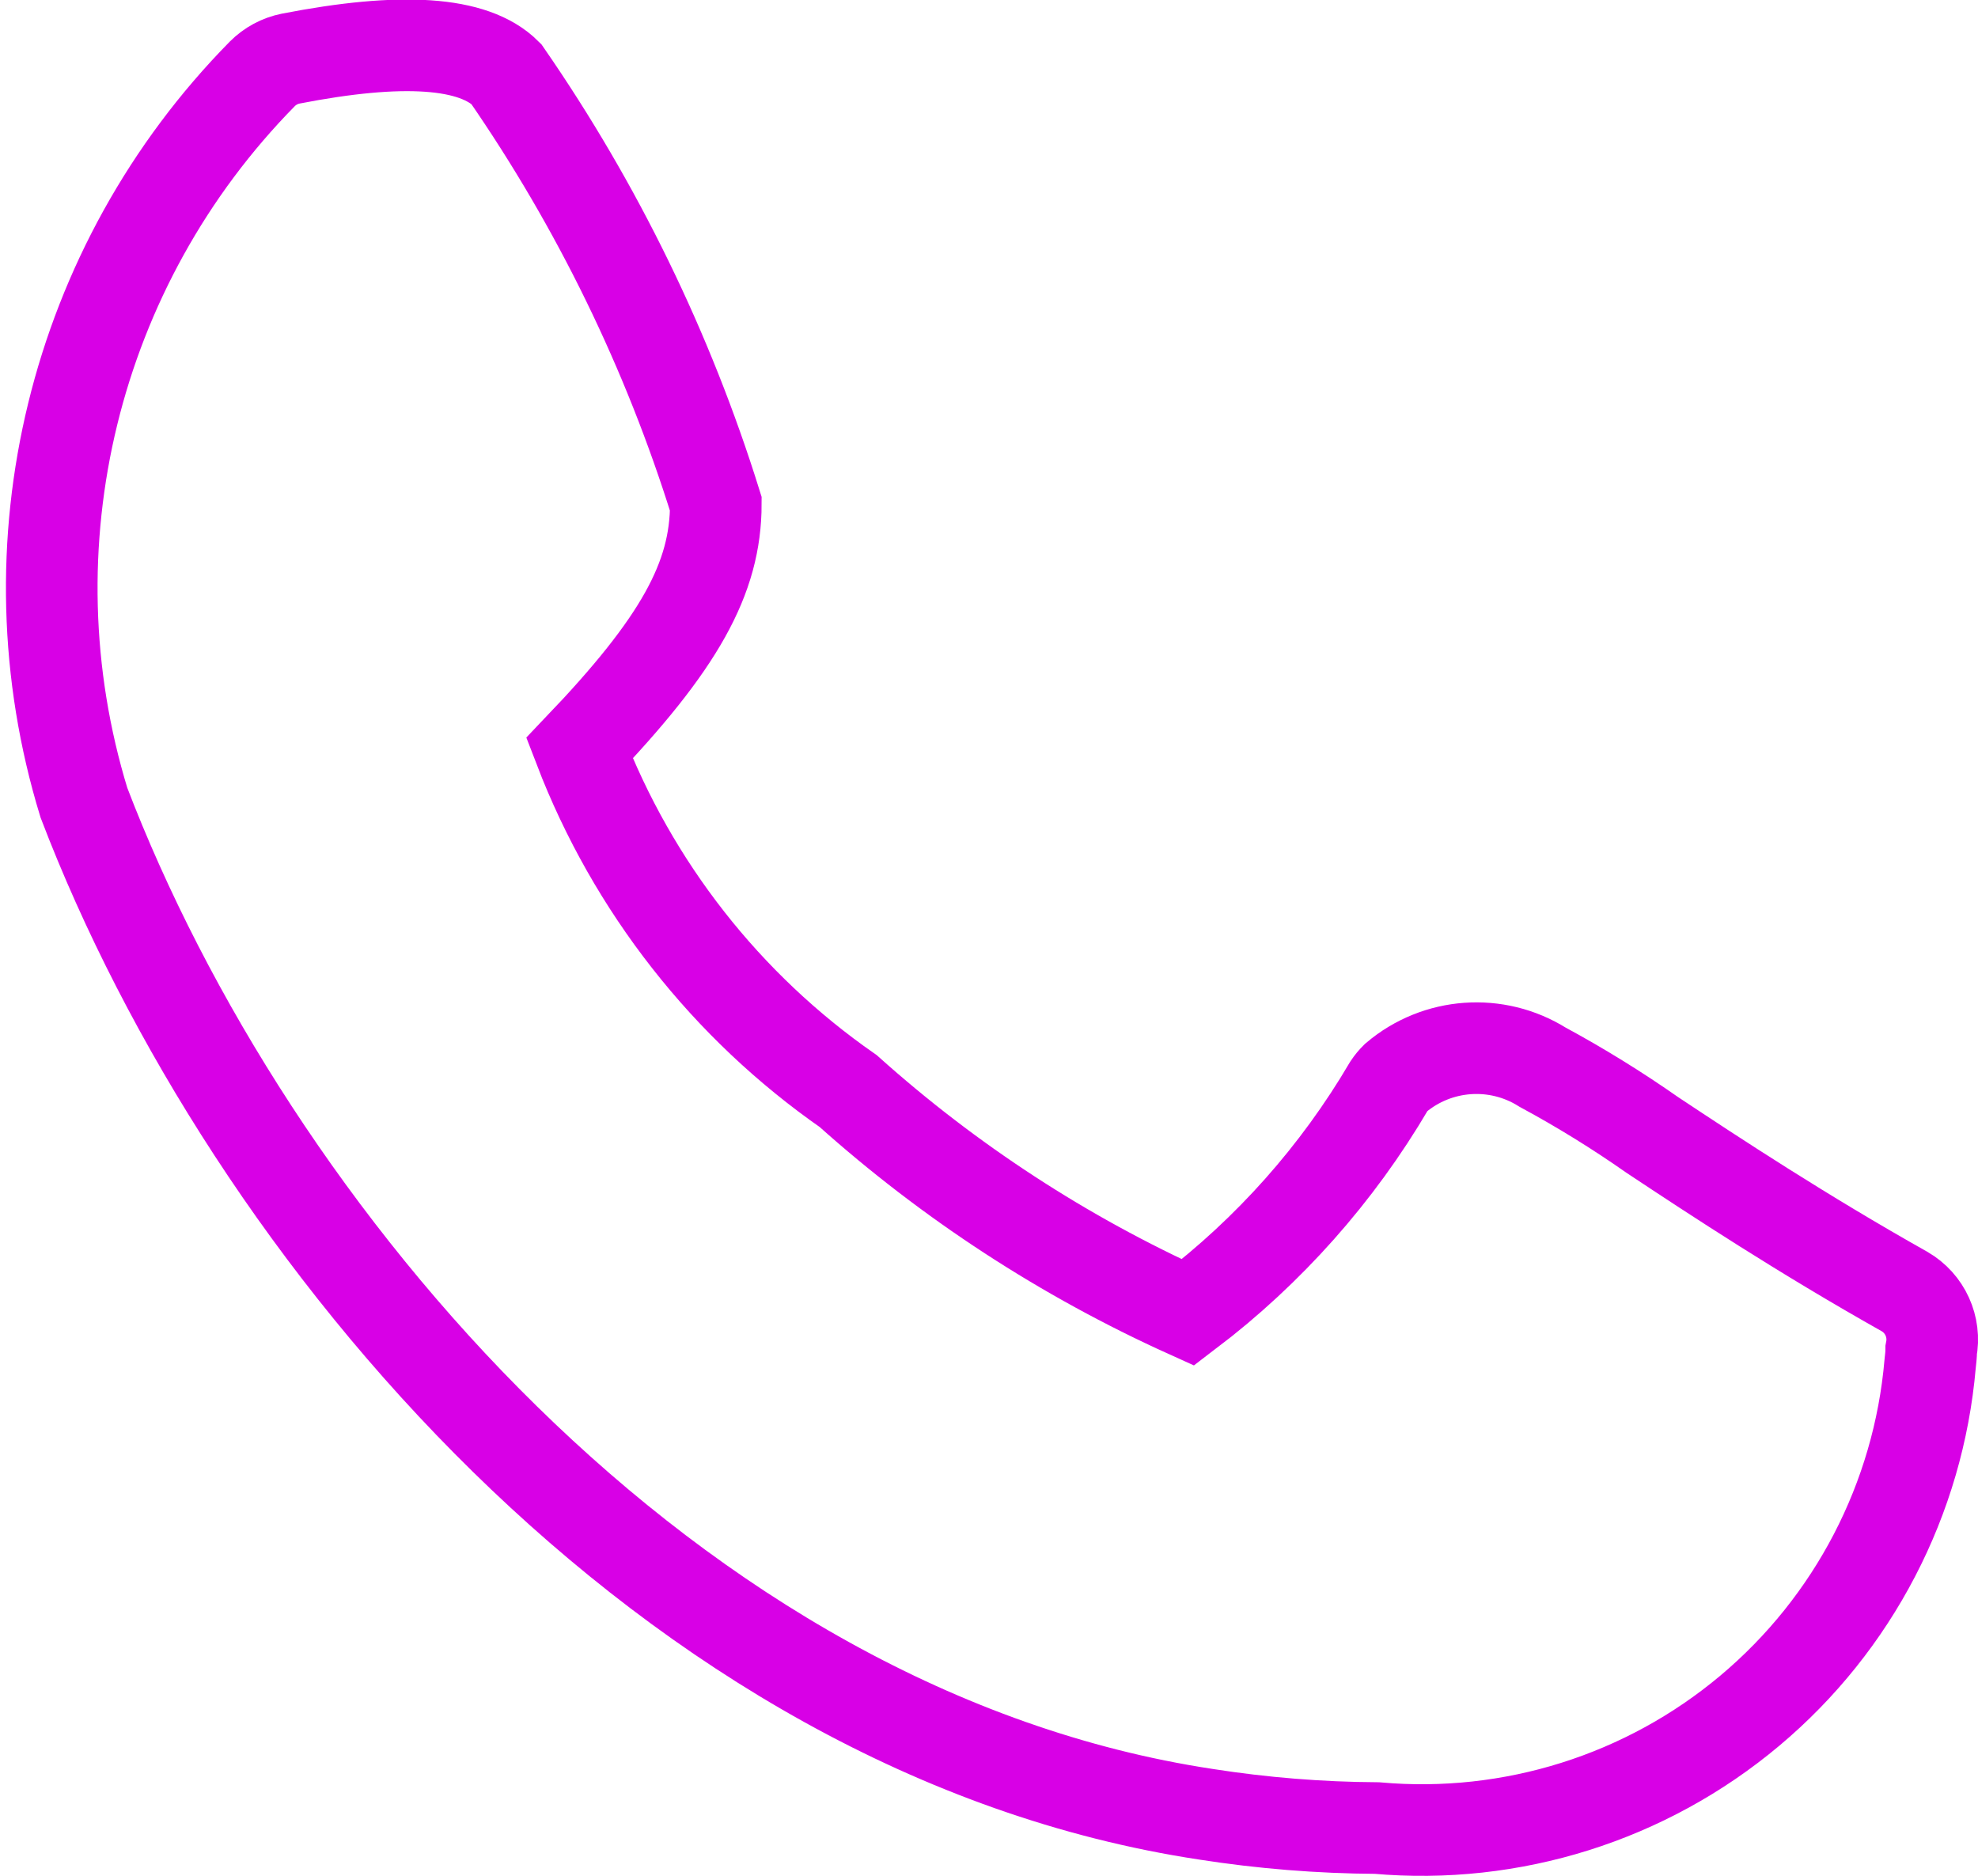
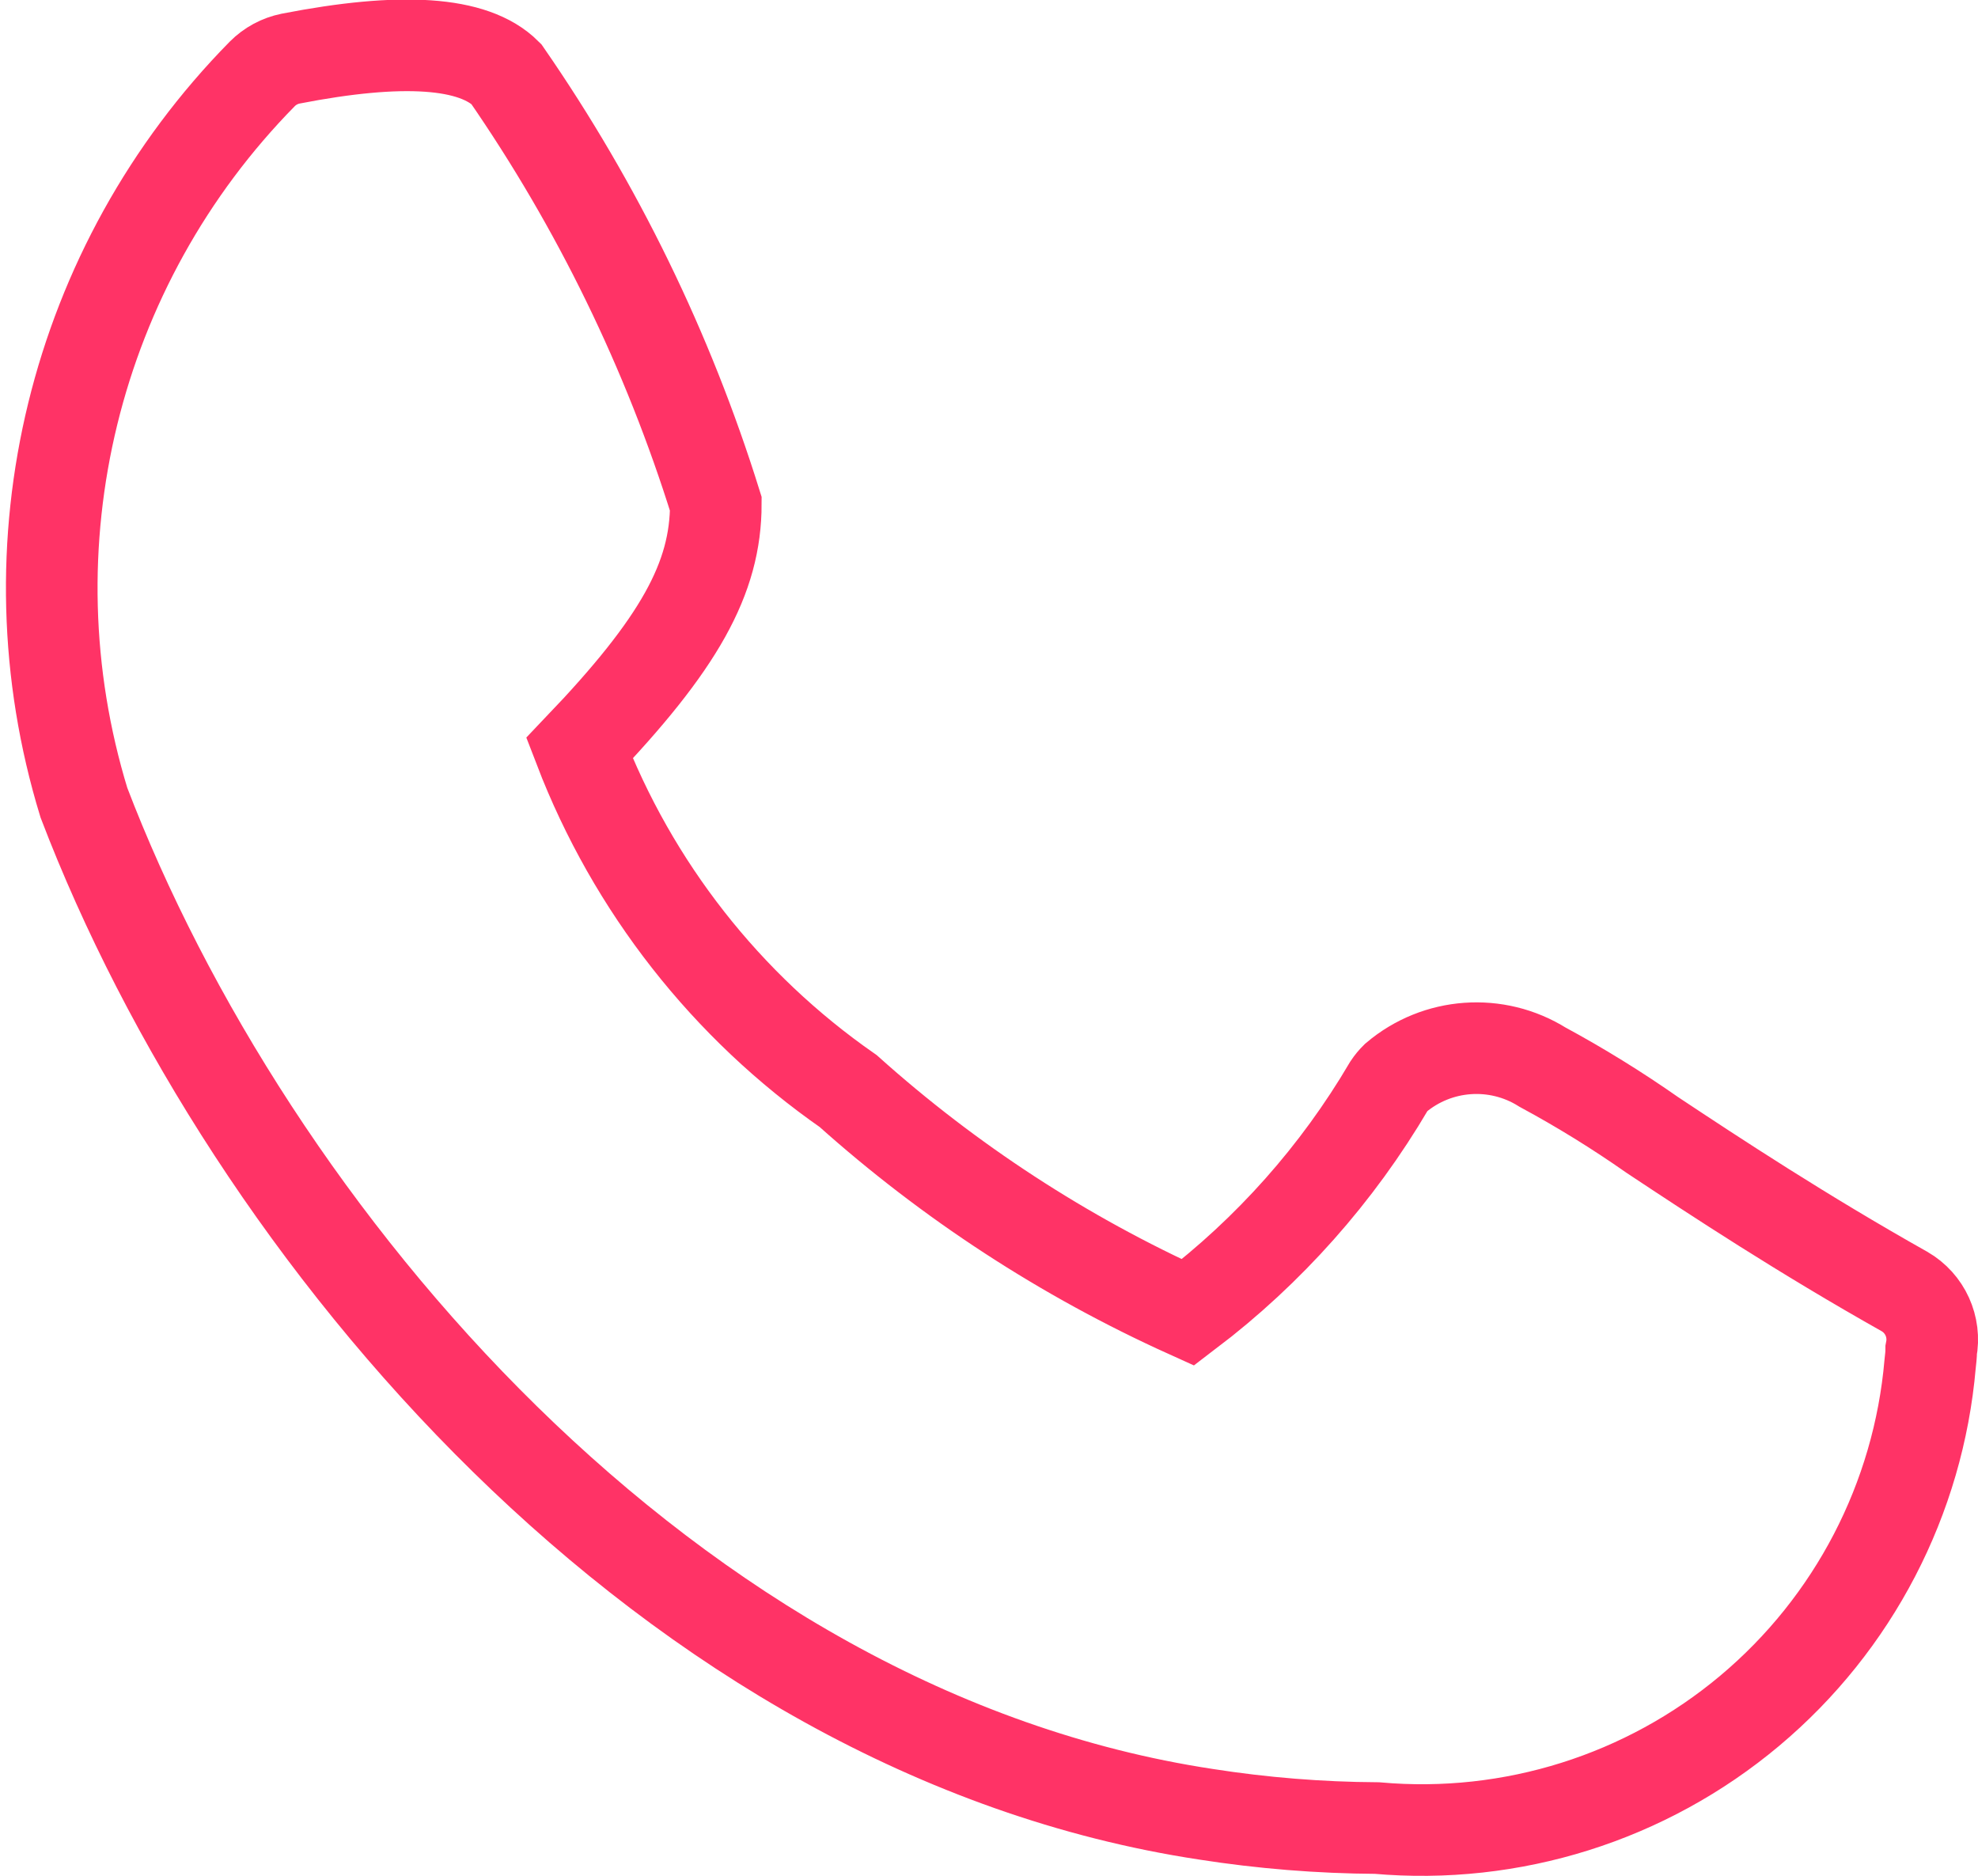
<svg xmlns="http://www.w3.org/2000/svg" width="16.193" height="15.357" viewBox="0 0 16.193 15.357">
-   <path id="Path_23039" data-name="Path 23039" d="M664.714,13.417a6,6,0,0,1,1.46-5.966.454.454,0,0,1,.232-.125c.908-.177,1.5-.14,1.765.125a12.983,12.983,0,0,1,1.716,3.52c0,.61-.3,1.146-1.116,2a6.072,6.072,0,0,0,2.2,2.807,10.881,10.881,0,0,0,2.781,1.812,6.4,6.4,0,0,0,1.646-1.853.433.433,0,0,1,.057-.069,1.02,1.02,0,0,1,1.2-.086,9.148,9.148,0,0,1,.9.556c.517.343,1.23.812,2.064,1.281a.454.454,0,0,1,.218.479c0,.038-.005.075-.009.113a4.176,4.176,0,0,1-4.529,3.8,9.423,9.423,0,0,1-1.4-.113C669.5,21.031,666.06,16.938,664.714,13.417Z" transform="translate(-664.027 -6.846)" fill="none" stroke="#d800e6" stroke-miterlimit="10" stroke-width="0.75" />
+   <path id="Path_23039" data-name="Path 23039" d="M664.714,13.417a6,6,0,0,1,1.46-5.966.454.454,0,0,1,.232-.125c.908-.177,1.5-.14,1.765.125a12.983,12.983,0,0,1,1.716,3.52c0,.61-.3,1.146-1.116,2a6.072,6.072,0,0,0,2.2,2.807,10.881,10.881,0,0,0,2.781,1.812,6.4,6.4,0,0,0,1.646-1.853.433.433,0,0,1,.057-.069,1.02,1.02,0,0,1,1.2-.086,9.148,9.148,0,0,1,.9.556c.517.343,1.23.812,2.064,1.281a.454.454,0,0,1,.218.479c0,.038-.005.075-.009.113a4.176,4.176,0,0,1-4.529,3.8,9.423,9.423,0,0,1-1.4-.113C669.5,21.031,666.06,16.938,664.714,13.417Z" transform="translate(-664.027 -6.846)" fill="none" stroke="#f36" stroke-miterlimit="10" stroke-width="0.75" />
</svg>
